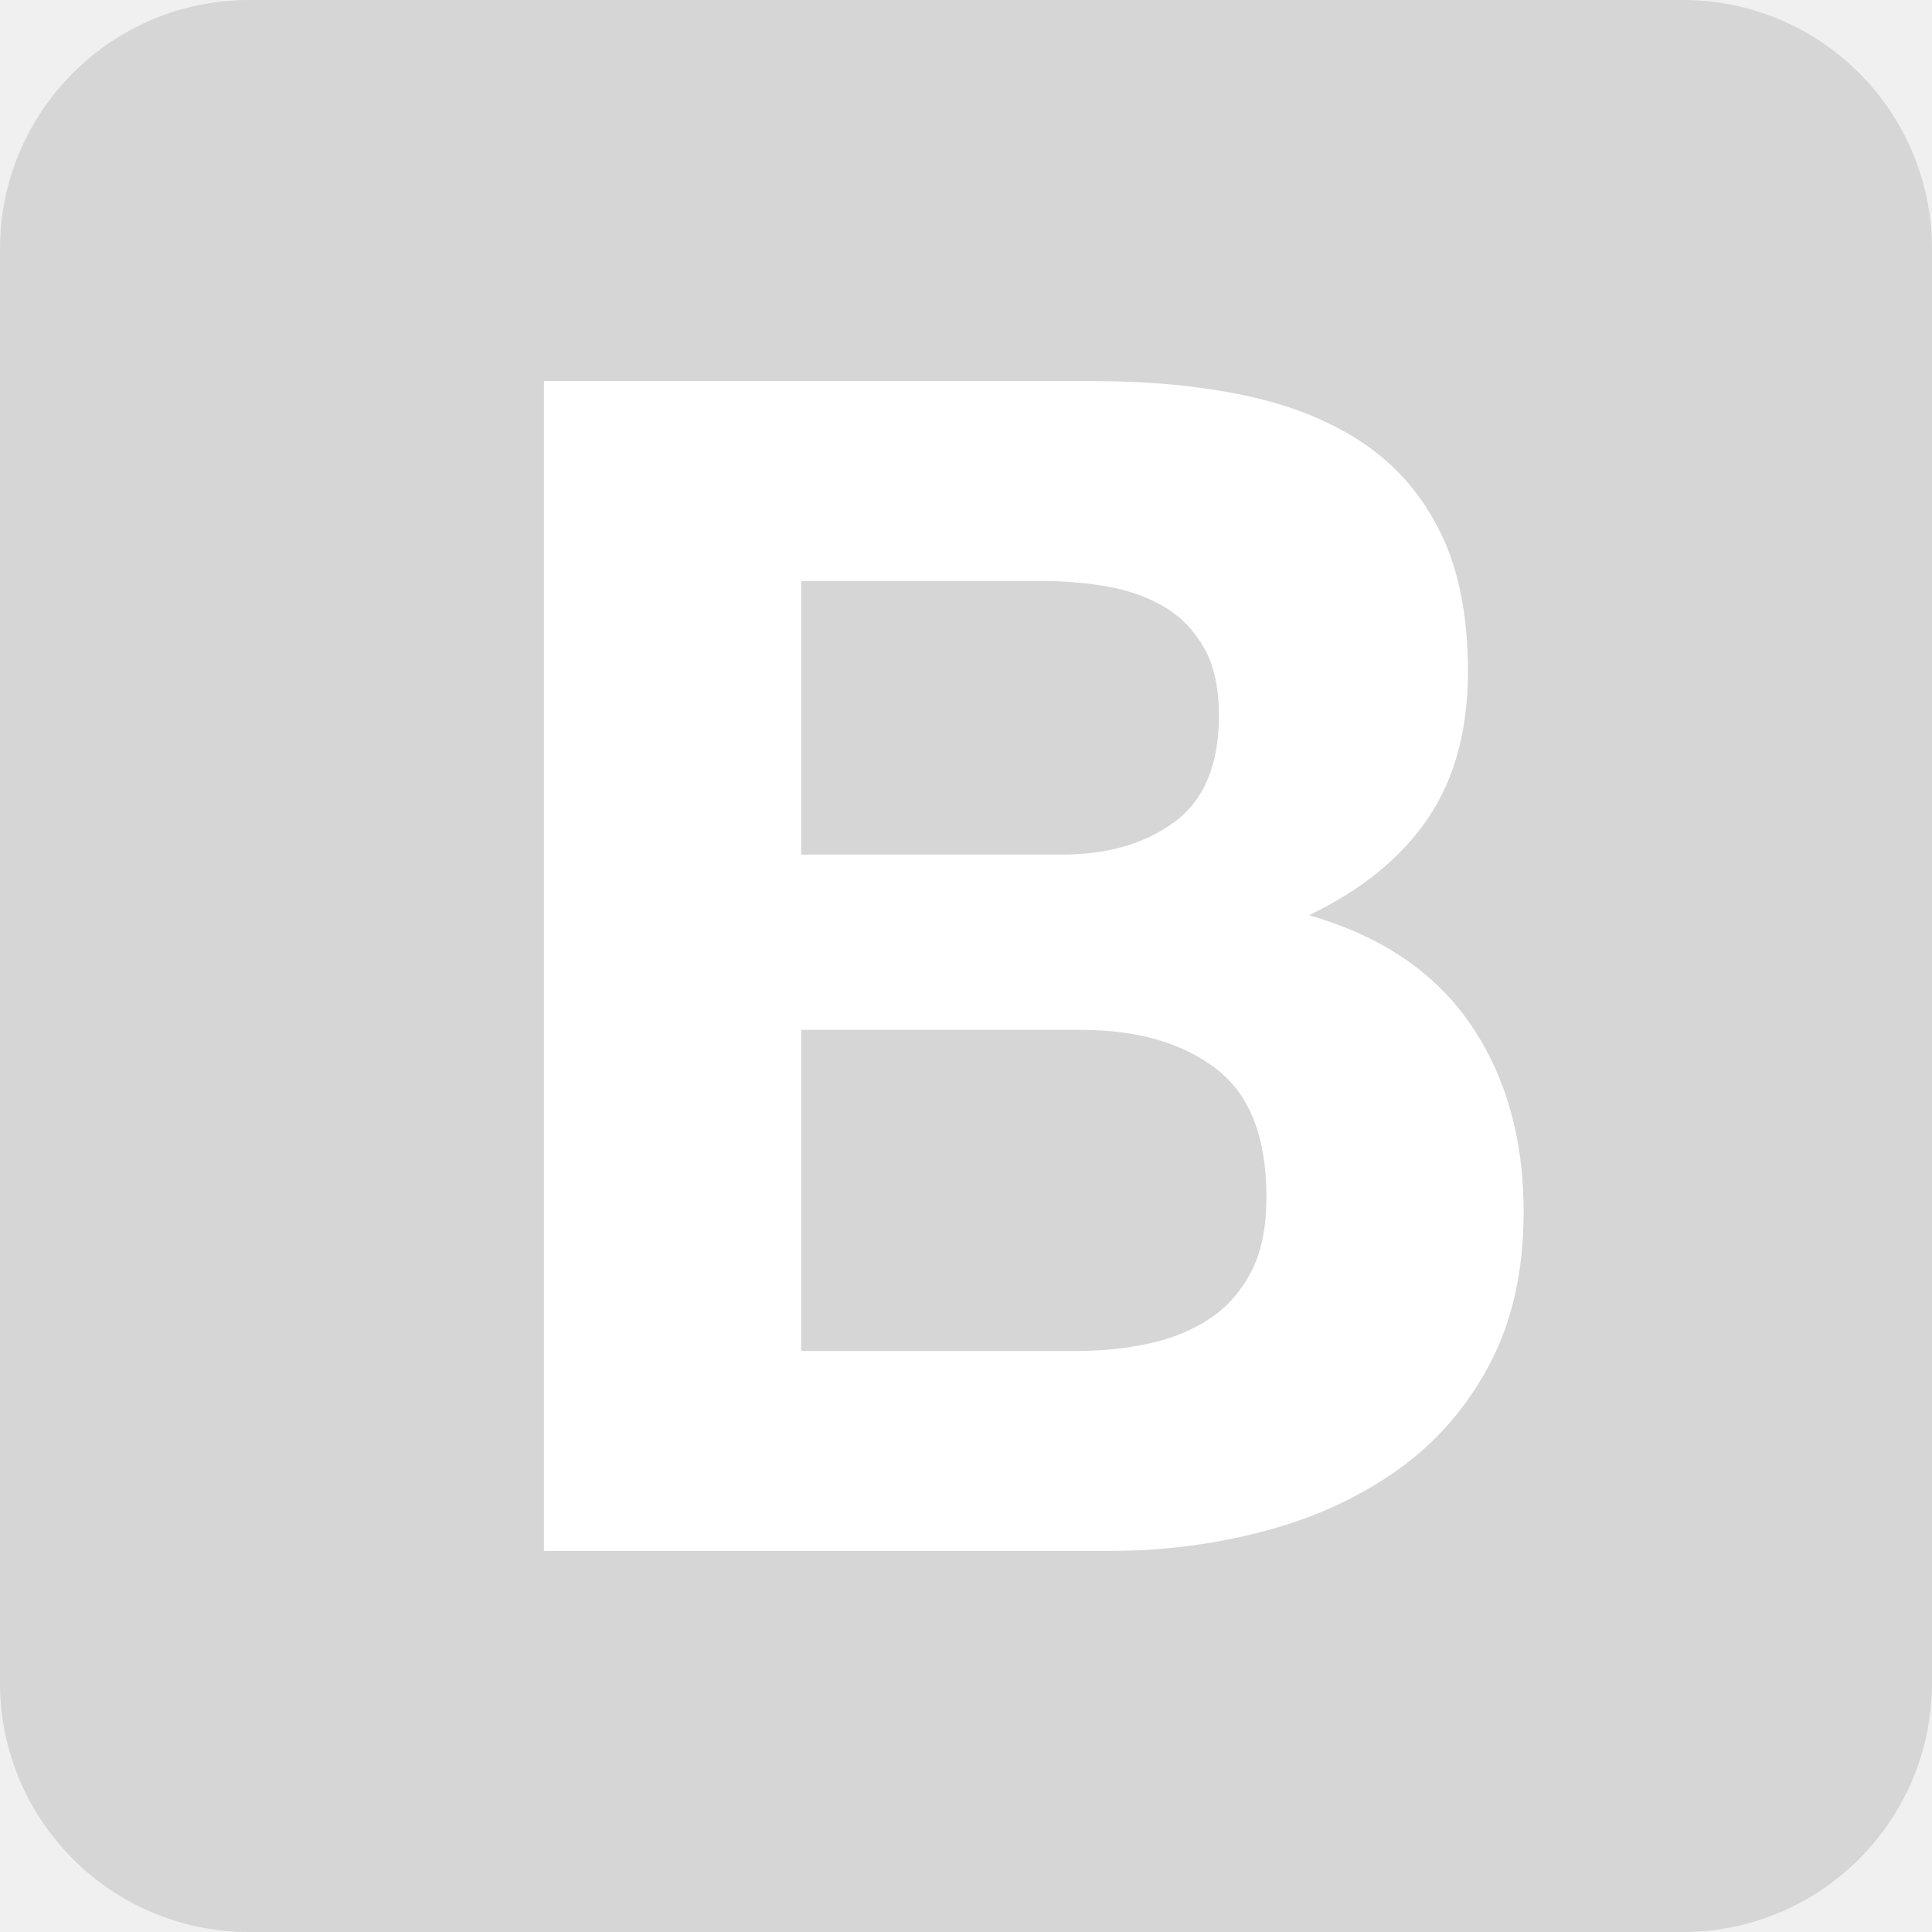
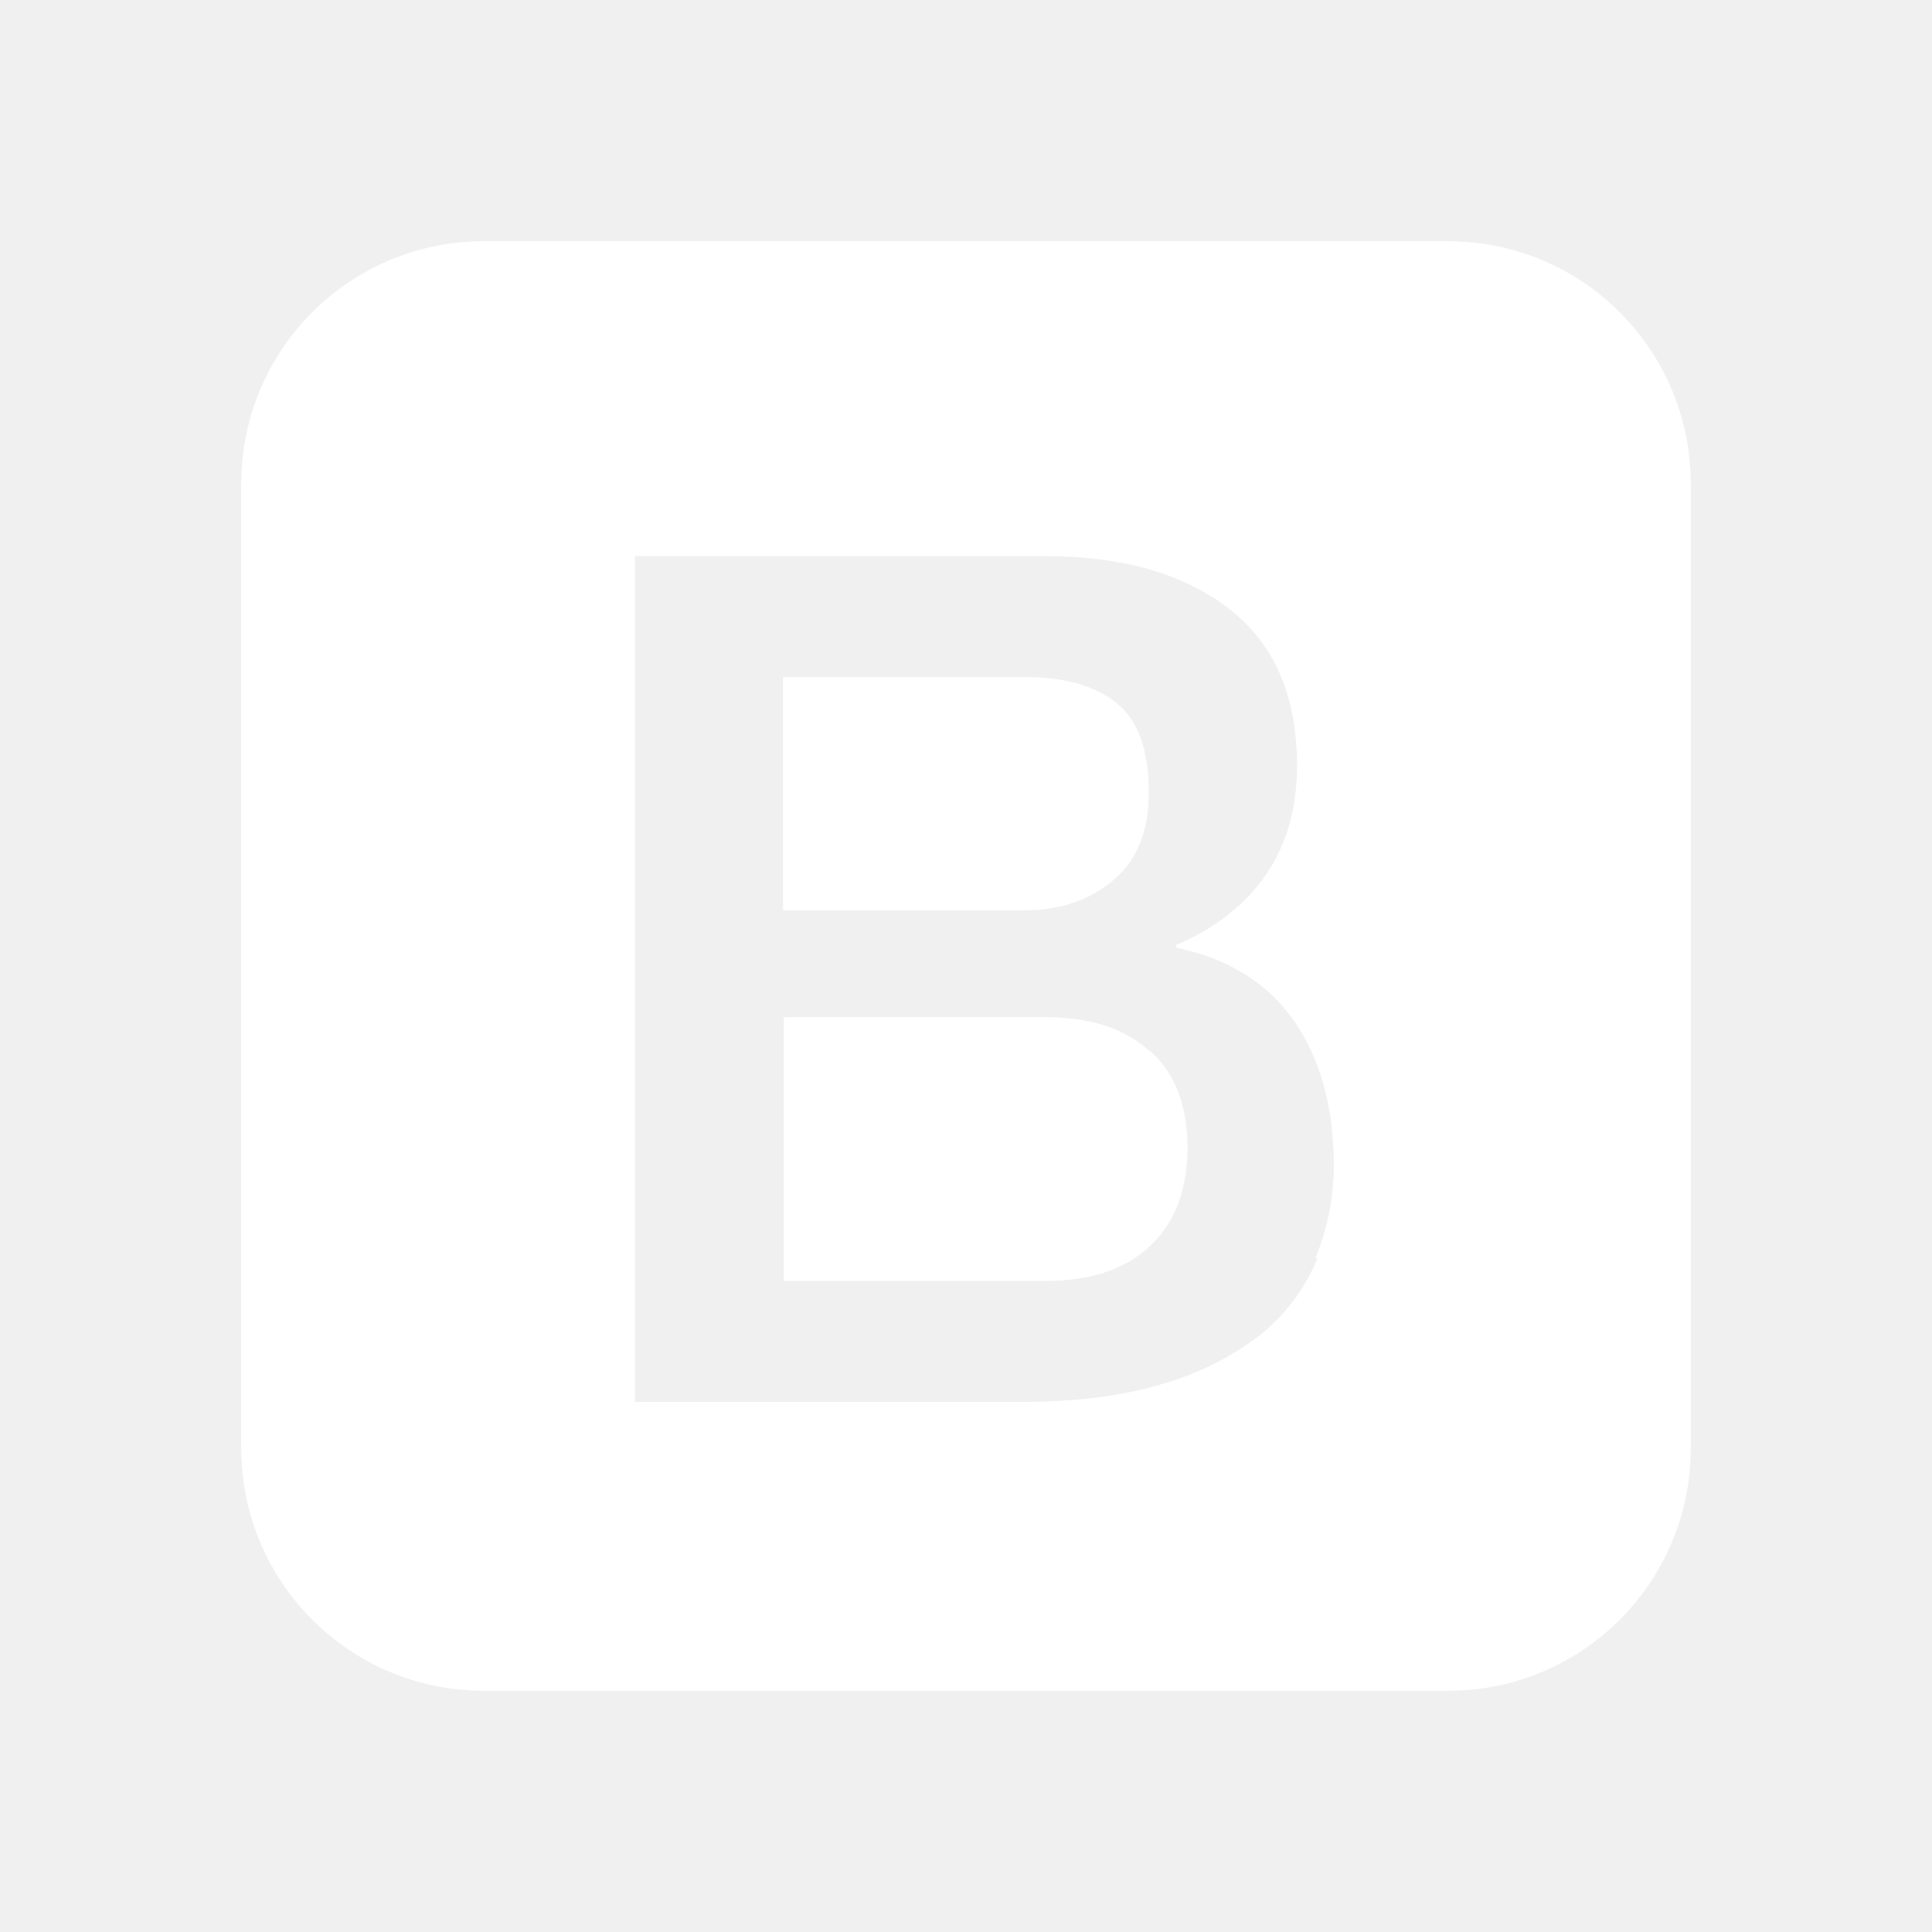
- <svg xmlns="http://www.w3.org/2000/svg" viewBox="0 0 256 256" version="1.1" preserveAspectRatio="xMidYMid" fill="#ffffff">
-   <g id="SVGRepo_bgCarrier" stroke-width="0" />
-   <g id="SVGRepo_tracerCarrier" stroke-linecap="round" stroke-linejoin="round" />
-   <g id="SVGRepo_iconCarrier">
-     <g>
-       <path d="M0,222.991 C0,241.223 14.779,256 33.009,256 L222.991,256 C241.223,256 256,241.221 256,222.991 L256,33.009 C256,14.777 241.221,0 222.991,0 L33.009,0 C14.777,0 0,14.779 0,33.009 L0,222.991 Z" fill="#d6d6d6"> </path>
-       <path d="M106.158,113.238 L106.158,76.985 L138.069,76.985 C141.109,76.985 144.039,77.238 146.861,77.744 C149.683,78.251 152.18,79.155 154.351,80.458 C156.522,81.761 158.258,83.57 159.561,85.885 C160.863,88.201 161.515,91.168 161.515,94.786 C161.515,101.298 159.561,106.002 155.653,108.896 C151.746,111.791 146.753,113.238 140.674,113.238 L106.158,113.238 L106.158,113.238 Z M72.075,50.5 L72.075,205.5 L147.187,205.5 C154.134,205.5 160.9,204.632 167.485,202.895 C174.07,201.158 179.931,198.481 185.069,194.863 C190.206,191.245 194.295,186.577 197.334,180.861 C200.373,175.144 201.893,168.378 201.893,160.563 C201.893,150.866 199.541,142.581 194.838,135.707 C190.134,128.832 183.006,124.02 173.454,121.27 C180.401,117.942 185.648,113.672 189.193,108.462 C192.739,103.252 194.512,96.74 194.512,88.924 C194.512,81.688 193.318,75.61 190.93,70.689 C188.542,65.768 185.177,61.825 180.835,58.858 C176.494,55.891 171.284,53.756 165.205,52.454 C159.127,51.151 152.397,50.5 145.016,50.5 L72.075,50.5 L72.075,50.5 Z M106.158,179.015 L106.158,136.466 L143.279,136.466 C150.66,136.466 156.594,138.167 161.081,141.568 C165.567,144.969 167.81,150.649 167.81,158.609 C167.81,162.662 167.123,165.99 165.748,168.595 C164.373,171.2 162.528,173.263 160.212,174.782 C157.897,176.302 155.219,177.387 152.18,178.039 C149.141,178.69 145.957,179.015 142.628,179.015 L106.158,179.015 L106.158,179.015 Z" fill="#ffffff"> </path>
-     </g>
+ <svg xmlns="http://www.w3.org/2000/svg" id="SvgjsSvg1001" width="288" height="288" version="1.1">
+   <defs id="SvgjsDefs1002" />
+   <g id="SvgjsG1008">
+     <svg viewBox="0 0 24 24" width="288" height="288">
+       <path d="M18.002 2.997H5.999A3.011 3.011 0 0 0 2.997 6v12.002a3.012 3.012 0 0 0 3.002 3.001h12.003a3.012 3.012 0 0 0 3.001-3.001V6a3.012 3.012 0 0 0-3.001-3.003zm-1.64 12.647c-.152.36-.389.68-.693.927a3.594 3.594 0 0 1-1.206.614c-.49.151-1.074.229-1.75.229H7.888V6.909h5.103c.943 0 1.7.213 2.267.646.569.436.854 1.082.854 1.958 0 .528-.13.983-.389 1.357-.259.373-.63.664-1.111.868v.034c.642.135 1.137.438 1.464.912.327.473.493 1.069.493 1.789 0 .405-.078.788-.225 1.147l.02.021v.003zm-2.084-2.589c-.309-.282-.739-.419-1.297-.419H9.737v3.276h3.253c.554 0 .991-.144 1.298-.435.308-.289.464-.701.464-1.229-.005-.518-.156-.919-.464-1.193h-.014.004zm-.451-2.119c.299-.251.444-.613.444-1.084 0-.526-.131-.902-.397-1.116-.264-.214-.646-.326-1.146-.326H9.727v2.898h3.001c.436.001.81-.127 1.099-.372z" fill="#ffffff" class="svgShape color000000-0 selectable" />
+     </svg>
  </g>
</svg>
